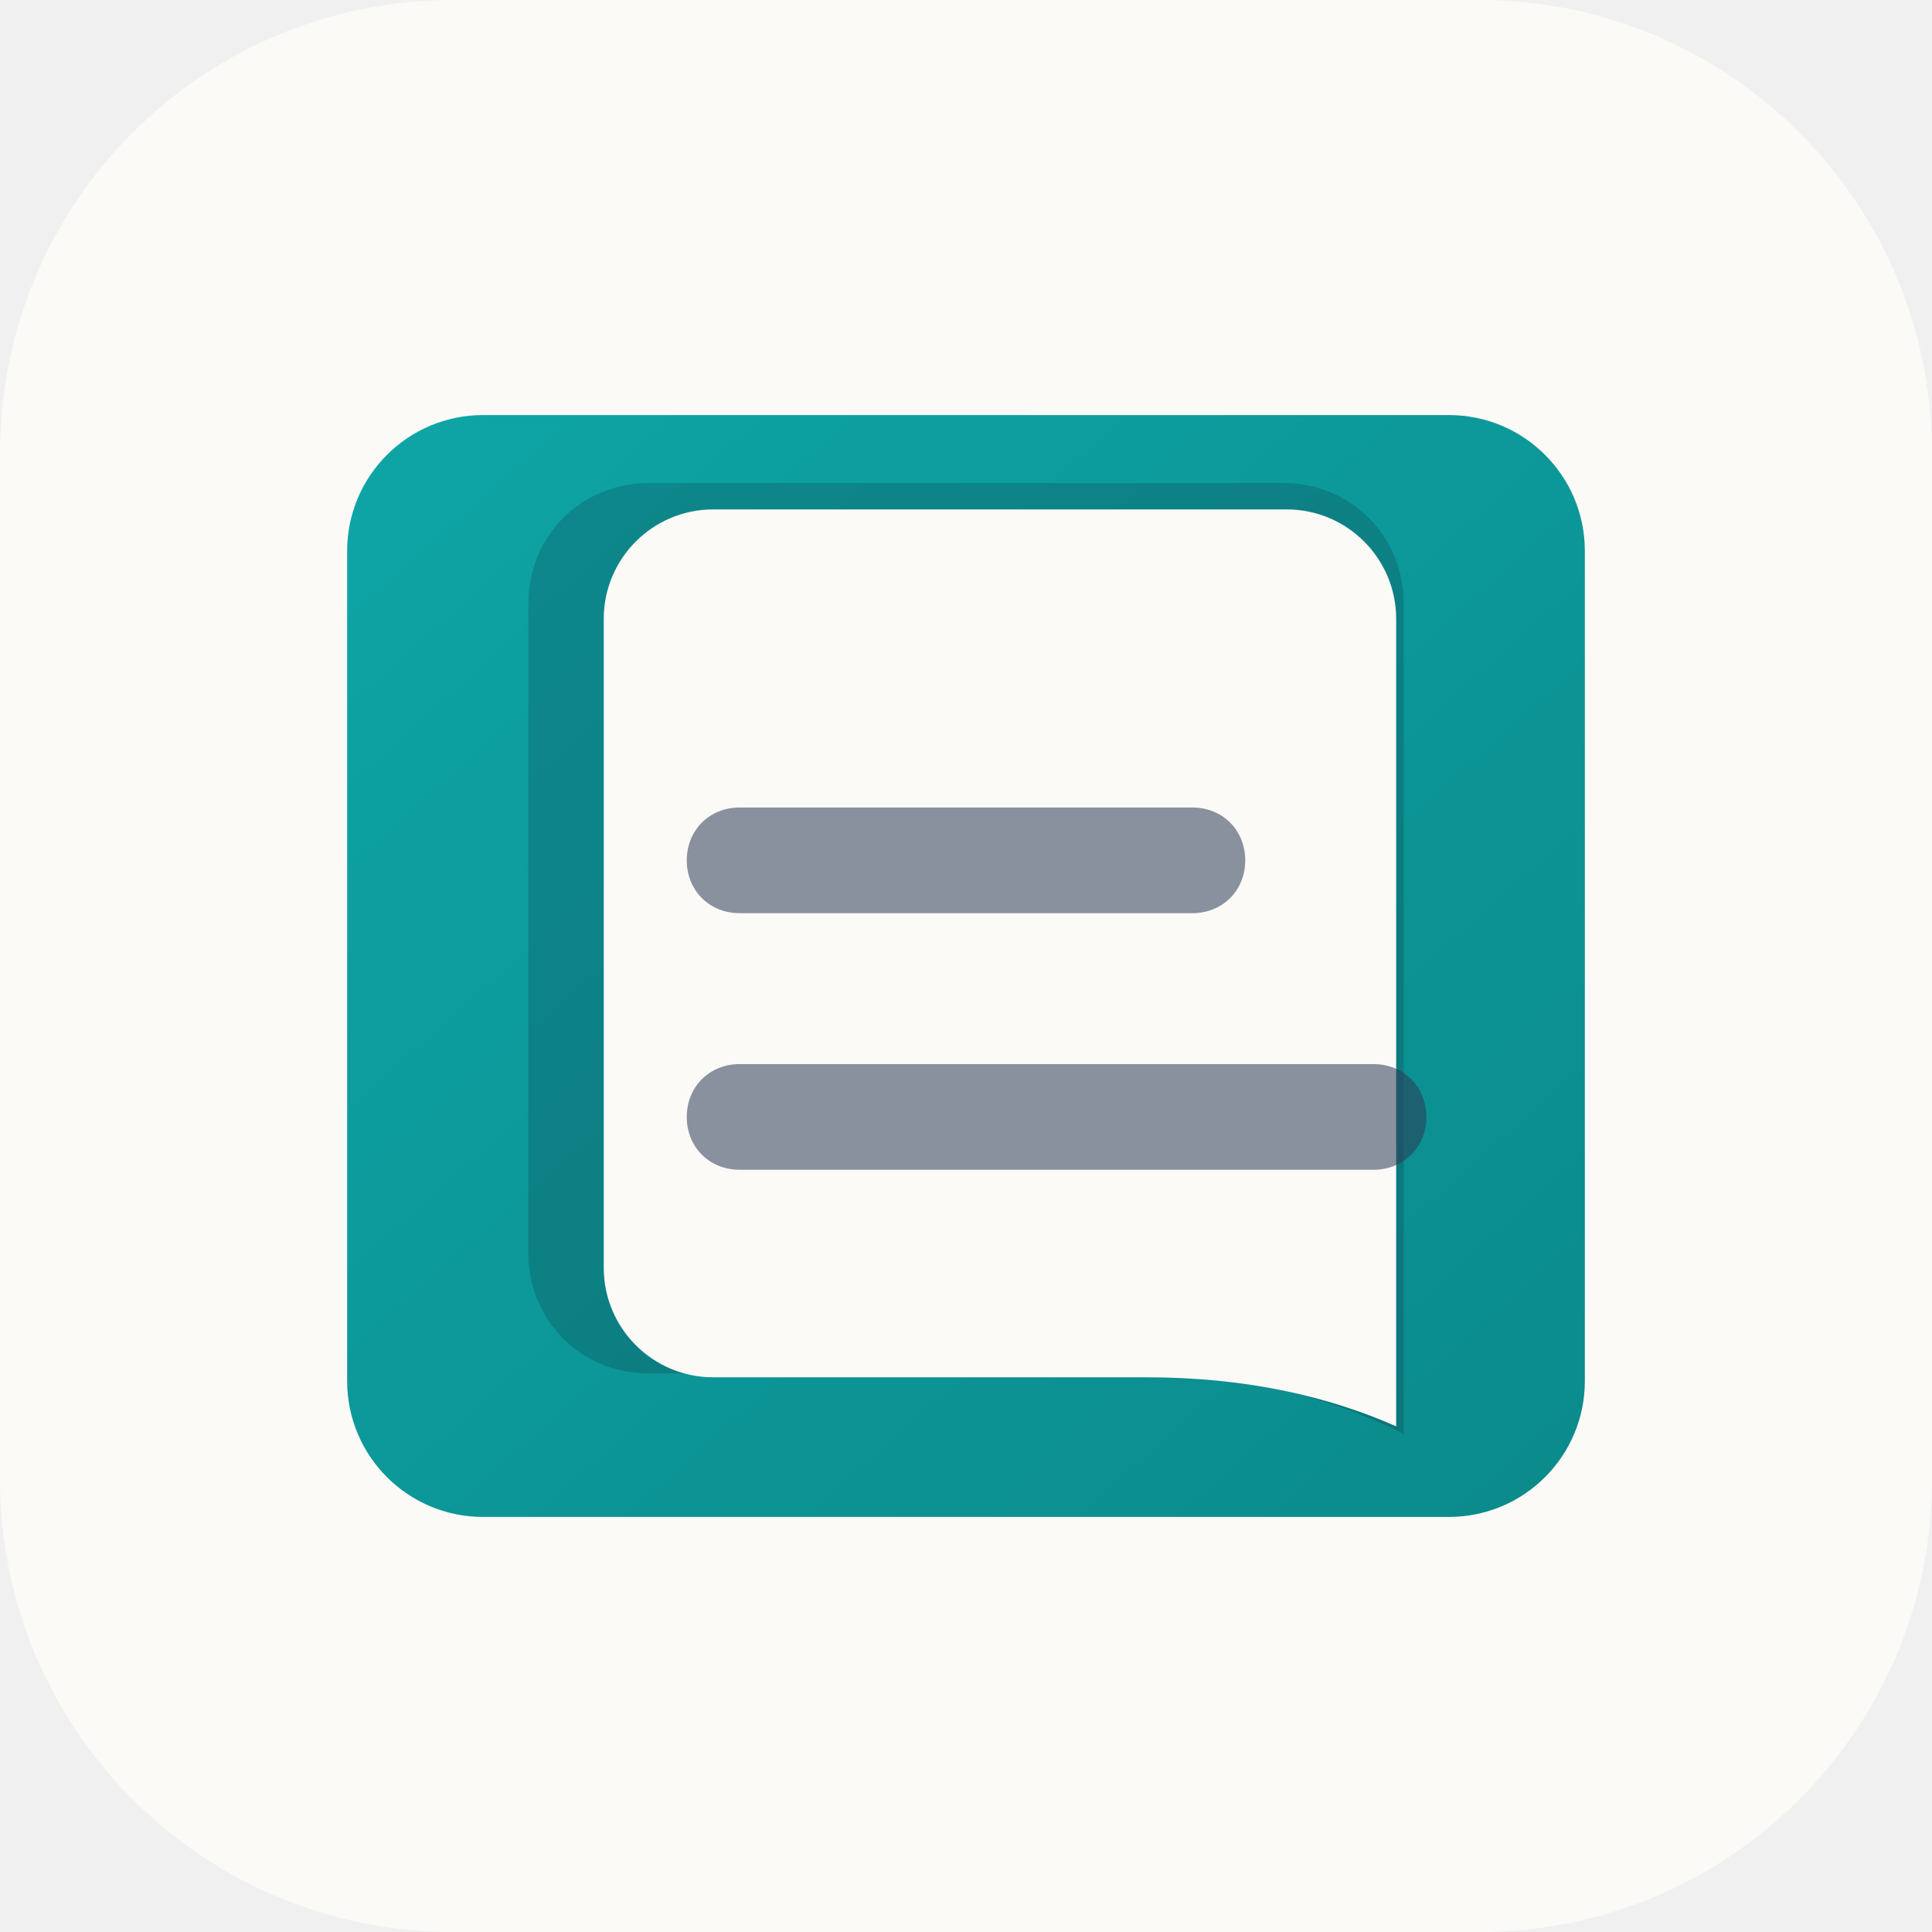
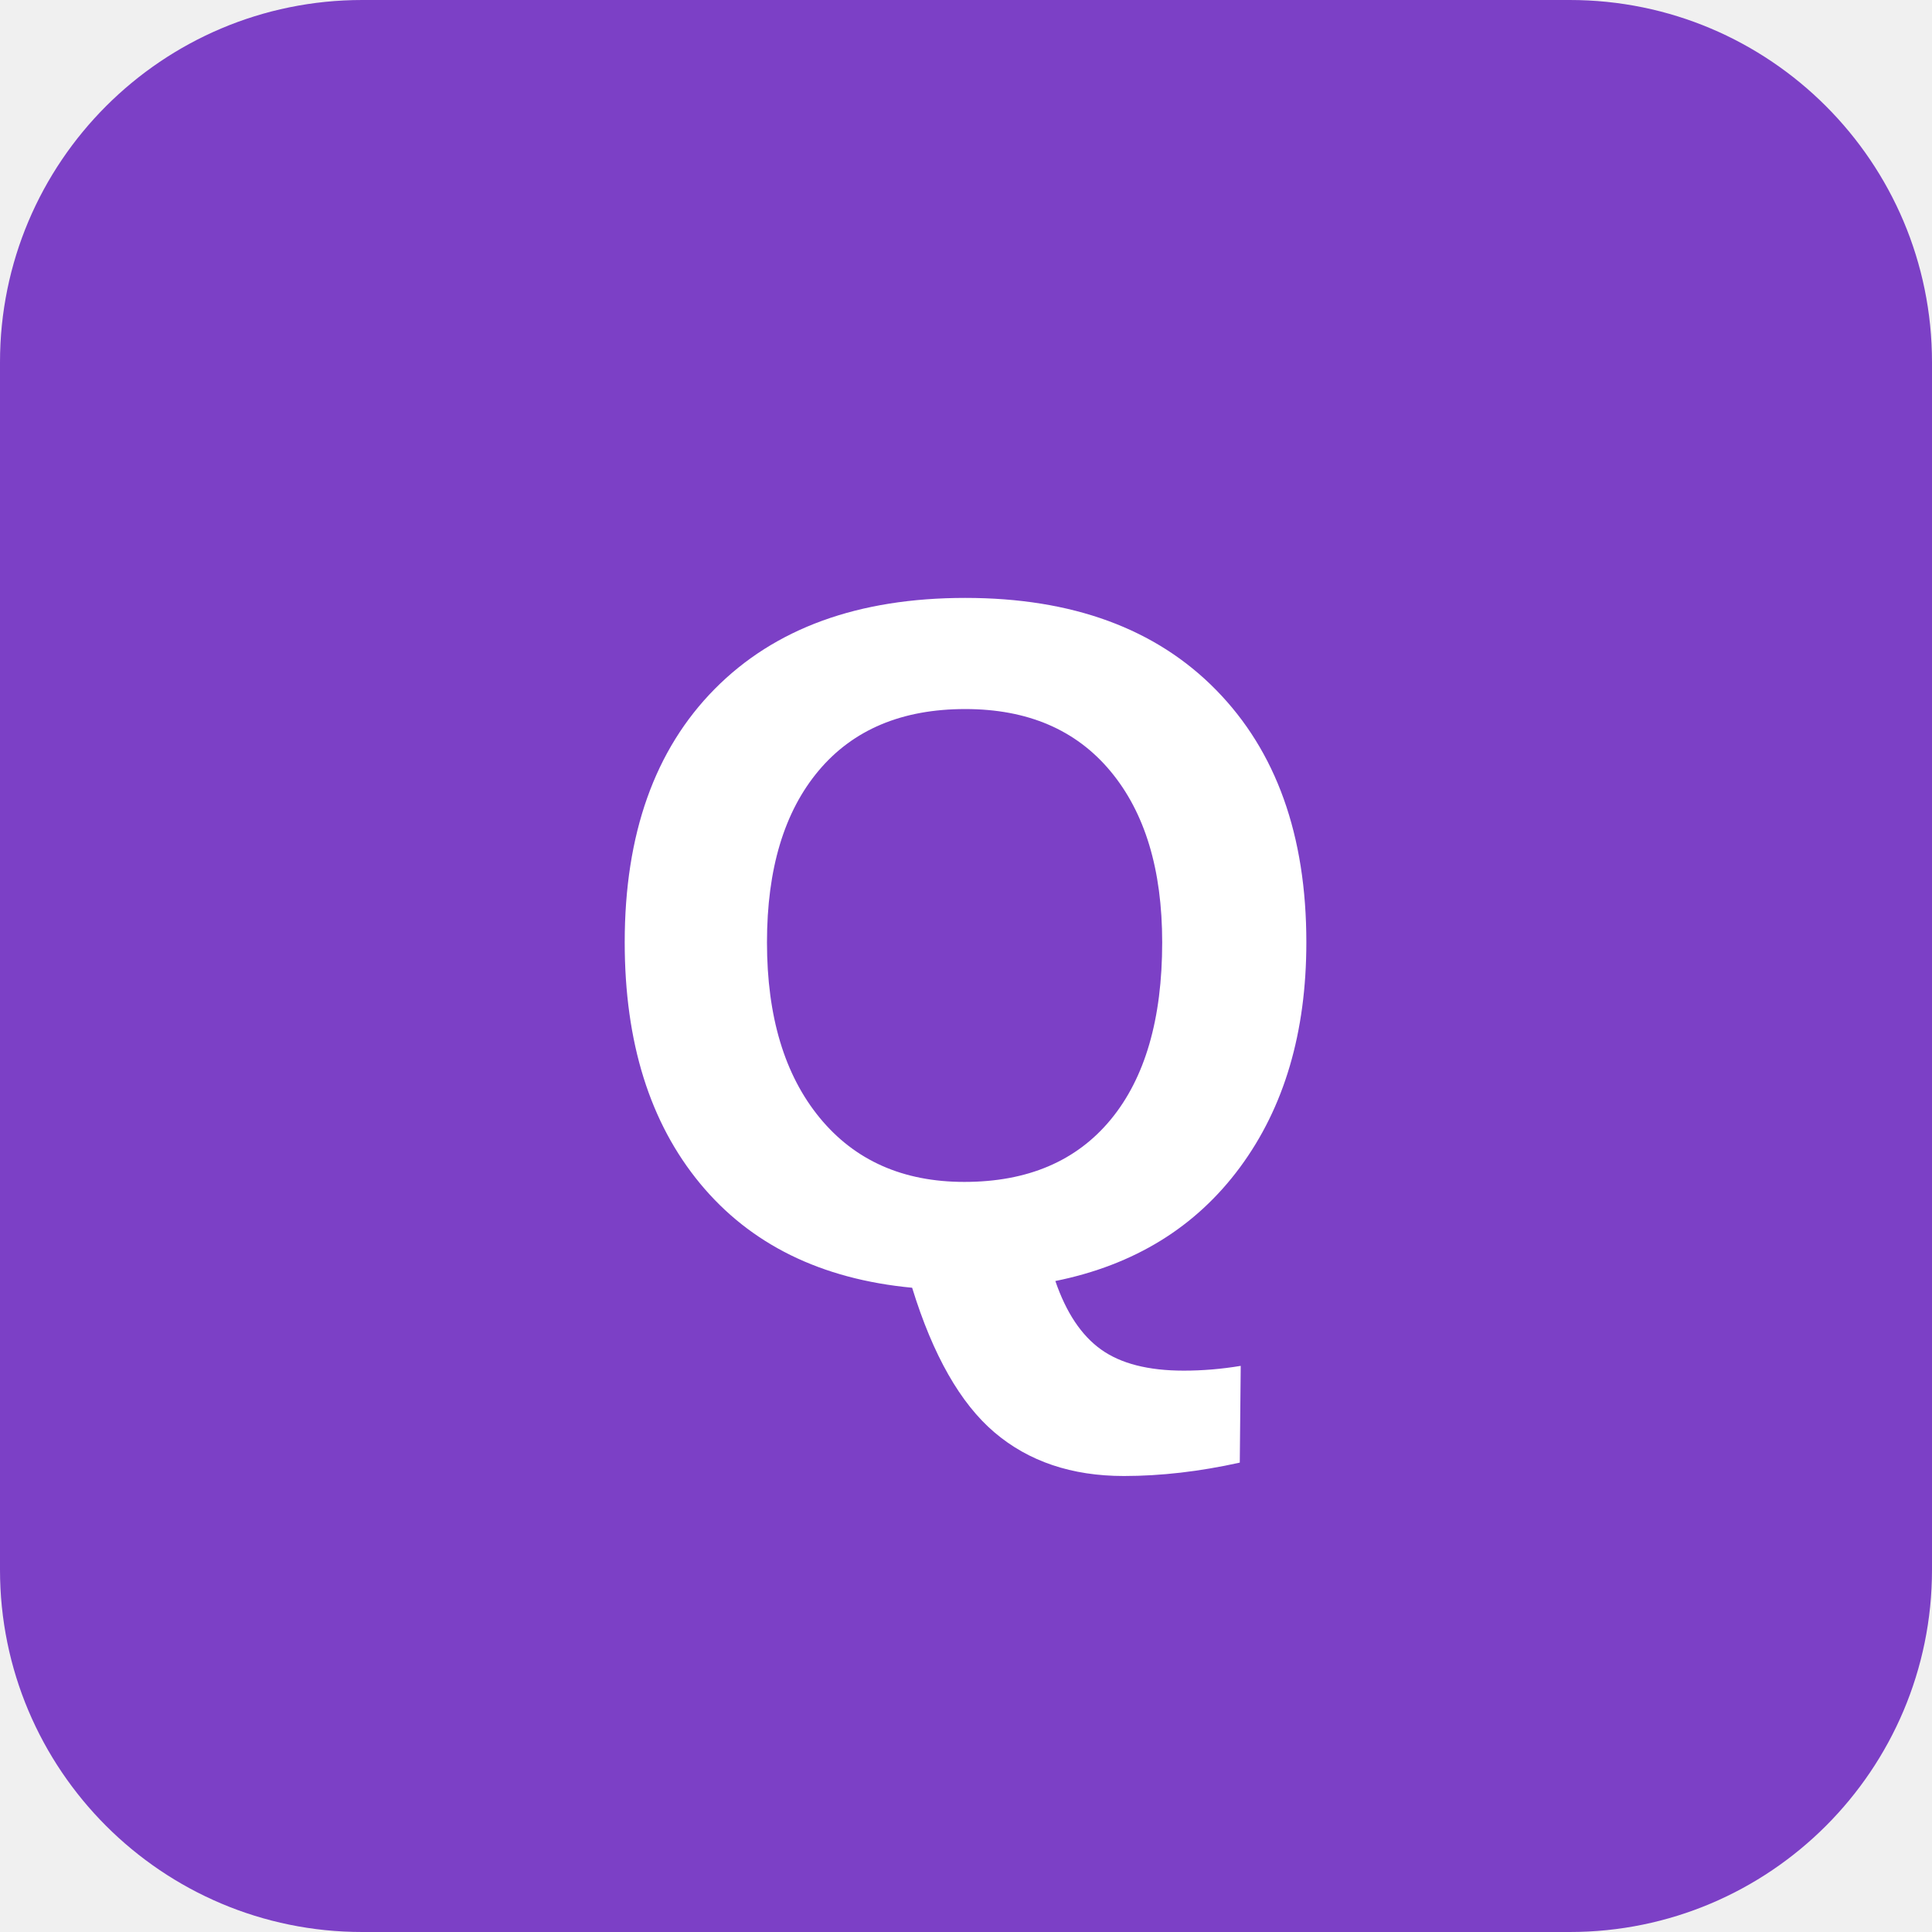
- <svg xmlns="http://www.w3.org/2000/svg" viewBox="0 0 512 512" role="img" aria-label="Quran Reader Icon">
-   <defs>
-     <linearGradient id="g" x1="0" x2="1" y1="0" y2="1">
-       <stop offset="0" stop-color="#0EA5A6" />
-       <stop offset="1" stop-color="#0B8A8B" />
-     </linearGradient>
-   </defs>
-   <rect width="512" height="512" rx="120" fill="#FBFAF7" />
-   <rect x="92" y="110" width="328" height="292" rx="36" fill="url(#g)" />
-   <path d="M140 160c0-18 14-32 32-32h168c18 0 32 14 32 32v220c-20-10-44-16-72-16H172c-18 0-32-14-32-32V160z" fill="#0B1220" opacity="0.18" />
-   <path d="M160 164c0-16 13-29 29-29h152c16 0 29 13 29 29v214c-18-8-40-13-66-13H189c-16 0-29-13-29-29V164z" fill="#FBFAF7" />
-   <path d="M196 214h120c8 0 14 6 14 14s-6 14-14 14H196c-8 0-14-6-14-14s6-14 14-14zm0 68h168c8 0 14 6 14 14s-6 14-14 14H196c-8 0-14-6-14-14s6-14 14-14z" fill="#2B3A55" opacity="0.55" />
+ <svg xmlns="http://www.w3.org/2000/svg" viewBox="0 0 512 512" role="img" aria-label="Quran">
+   <rect width="512" height="512" rx="96" fill="#7C40C6" />
+   <text x="256" y="340" font-family="Arial, sans-serif" font-size="260" font-weight="700" fill="white" text-anchor="middle">Q</text>
</svg>
